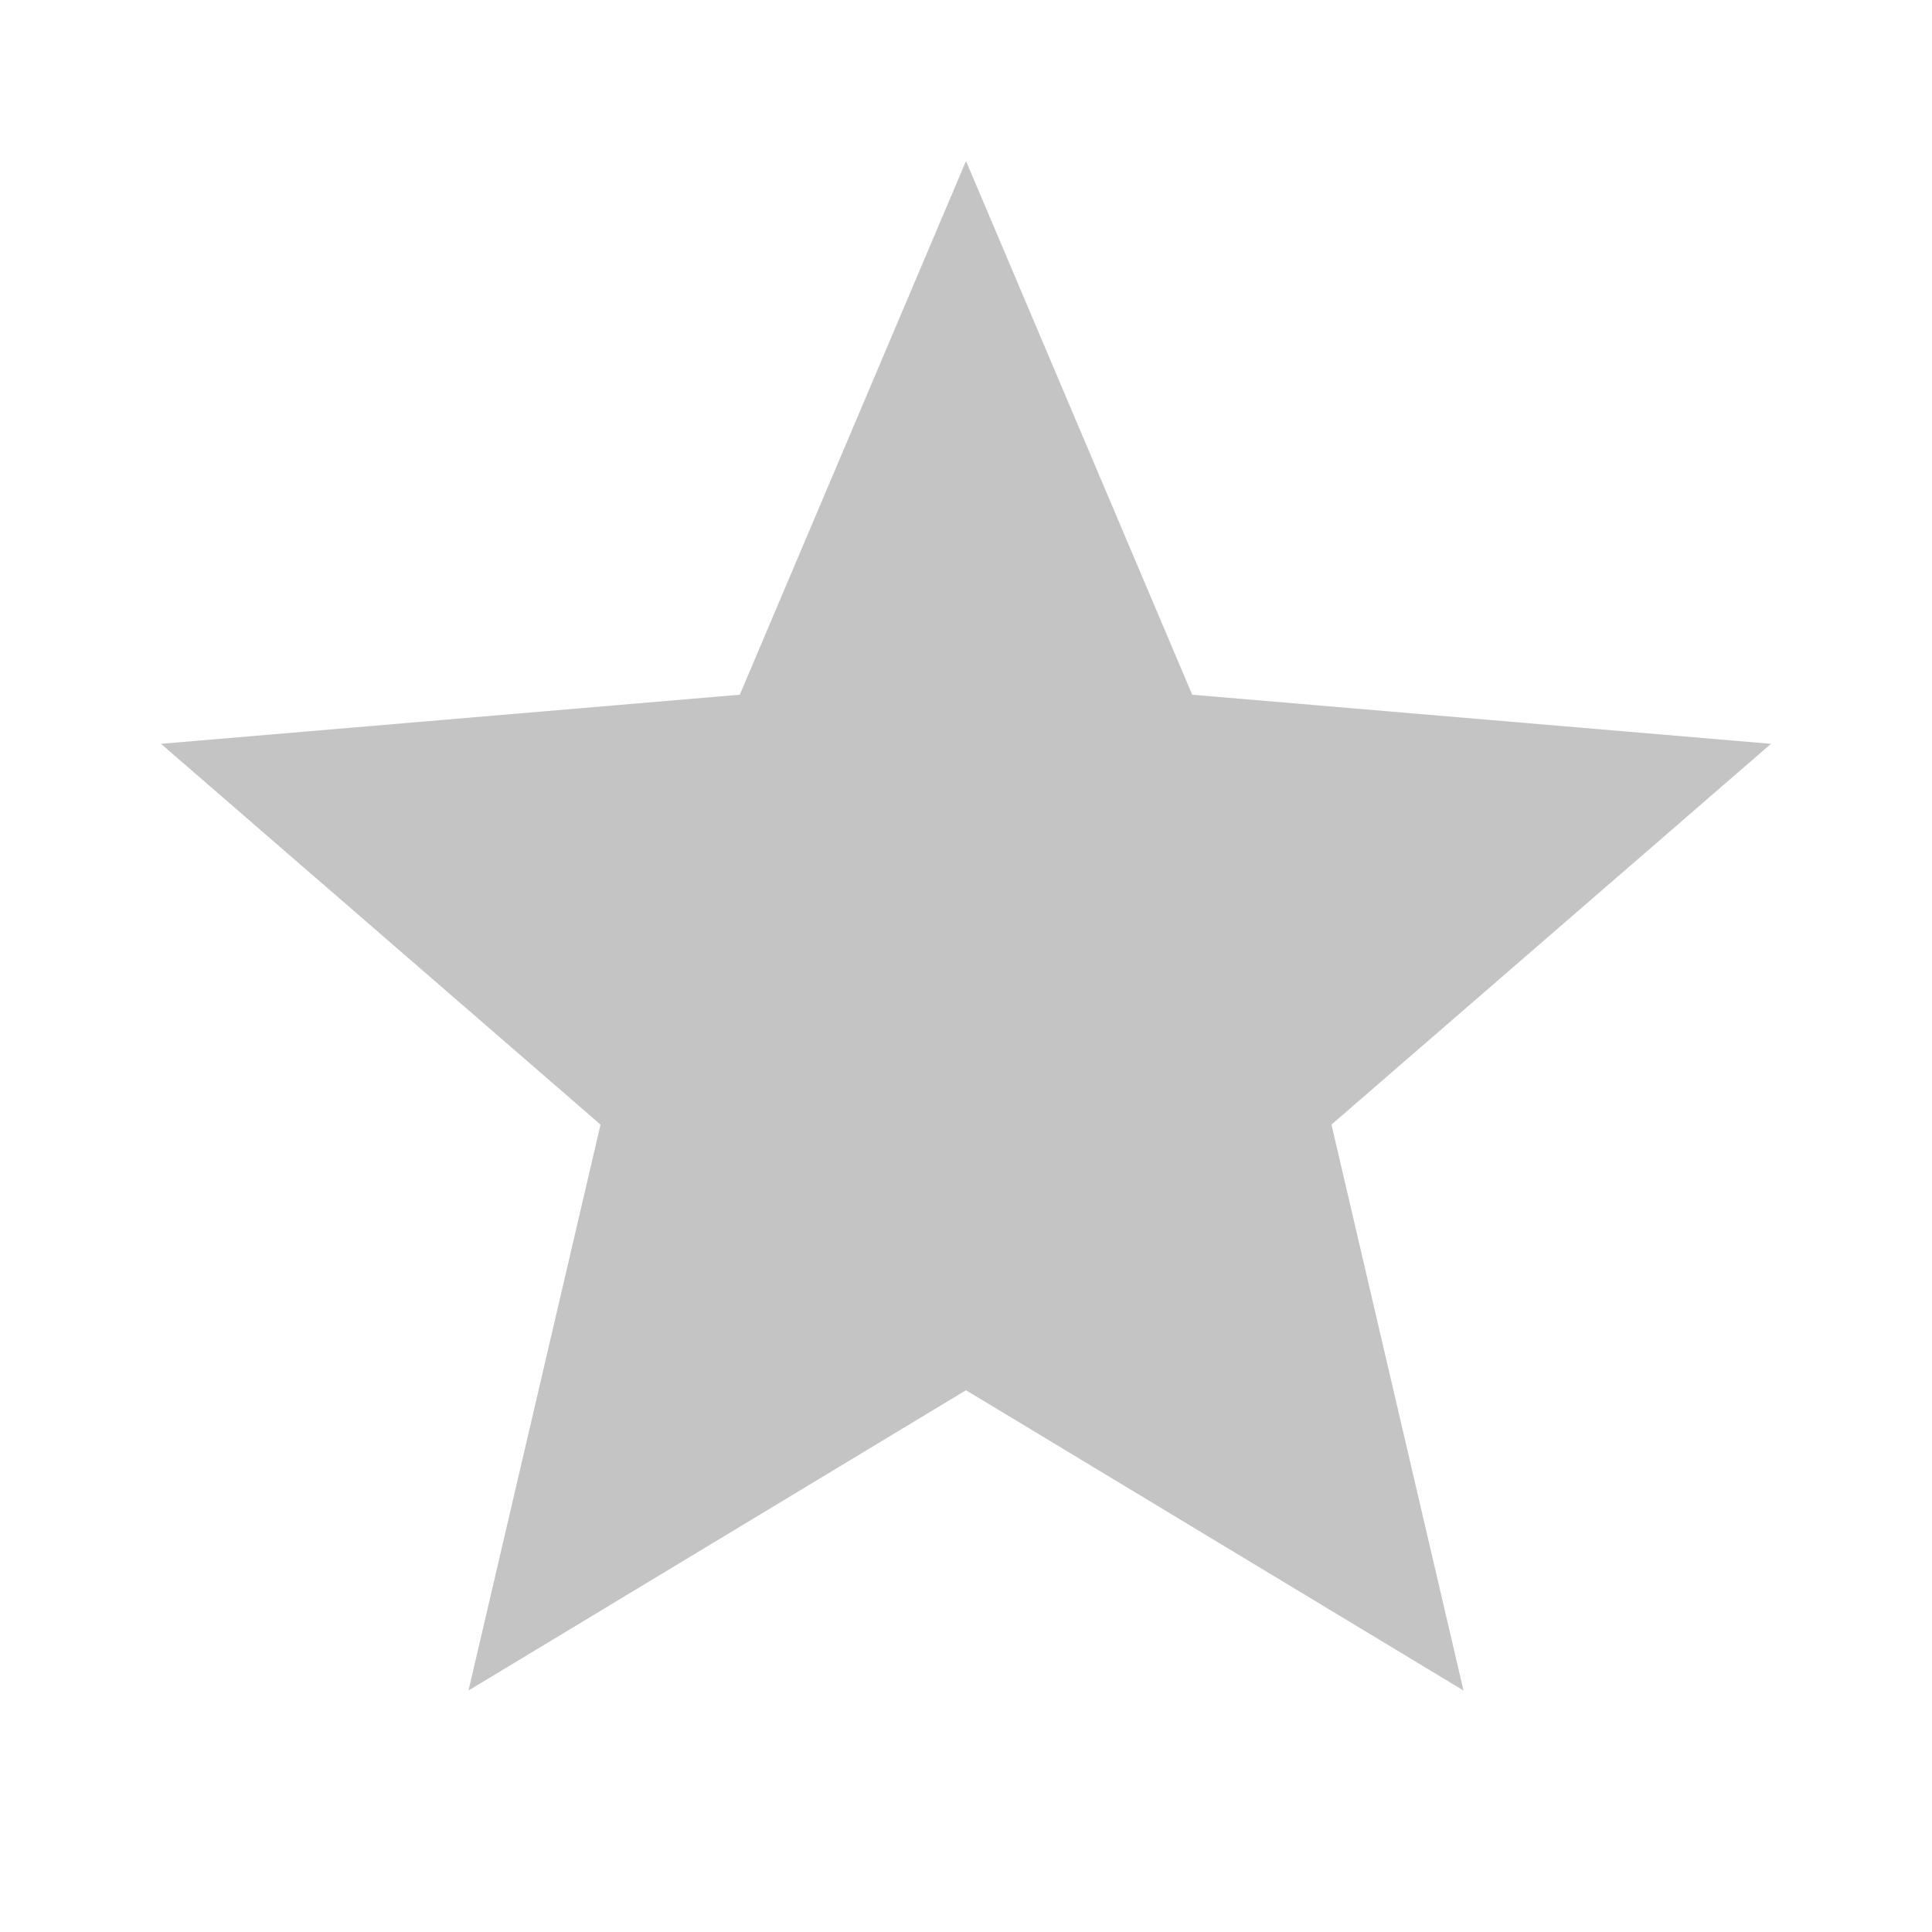
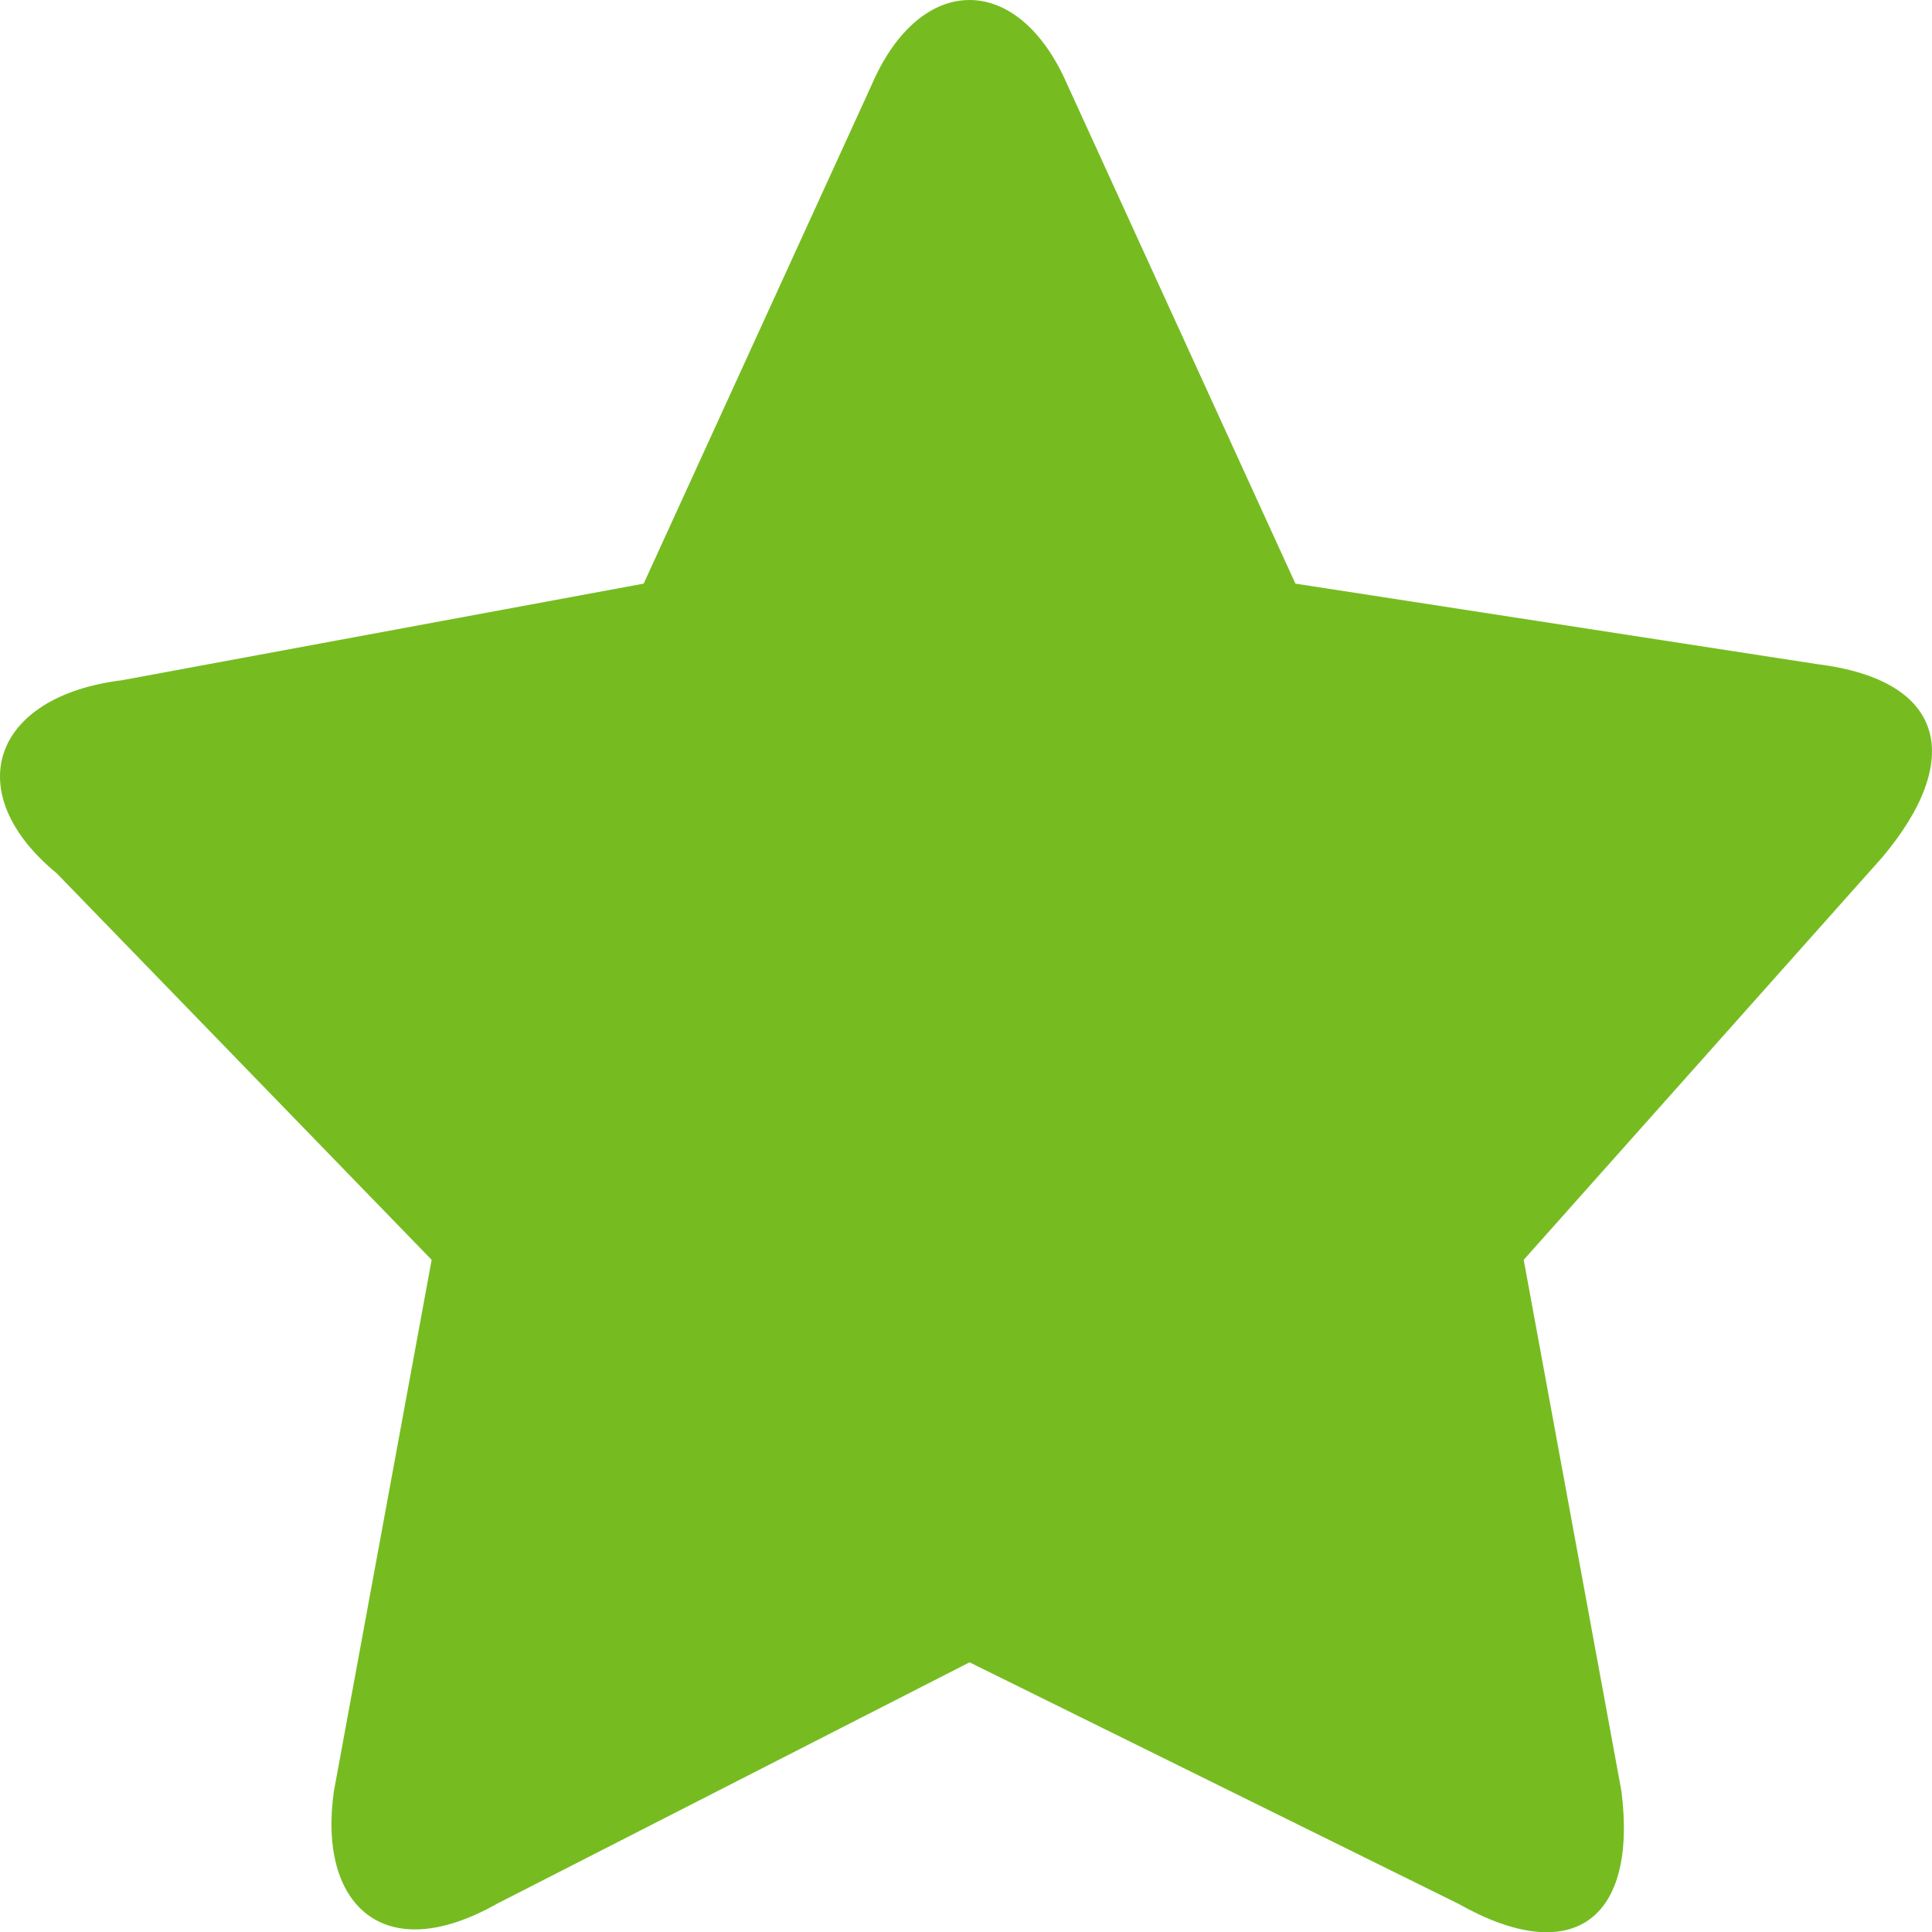
- <svg xmlns="http://www.w3.org/2000/svg" height="24px" viewBox="0 0 24 24" width="24px" fill="#c4c4c4">
-   <path d="M0 0h24v24H0z" fill="none" />
-   <path d="M0 0h24v24H0z" fill="none" />
-   <path d="M12 17.27 18.18 21l-1.64-7.03L22 9.24l-7.19-.61L12 2 9.19 8.63 2 9.24l5.46 4.73L5.82 21z" />
+ <svg xmlns="http://www.w3.org/2000/svg" width="12" height="12" viewBox="0 0 12 12">
+   <path fill="#76BC21" fill-rule="evenodd" d="M3.086 11.825c-.708.4-1.113 0-1.012-.7l.607-3.3-2.328-2.4c-.607-.5-.405-1.1.405-1.2l3.24-.6 1.417-3.1c.303-.7.91-.7 1.214 0l1.417 3.1 3.24.5c.81.1.91.6.405 1.2l-2.227 2.5.607 3.3c.101.8-.304 1.1-1.012.7l-3.037-1.5-2.936 1.5z" />
</svg>
